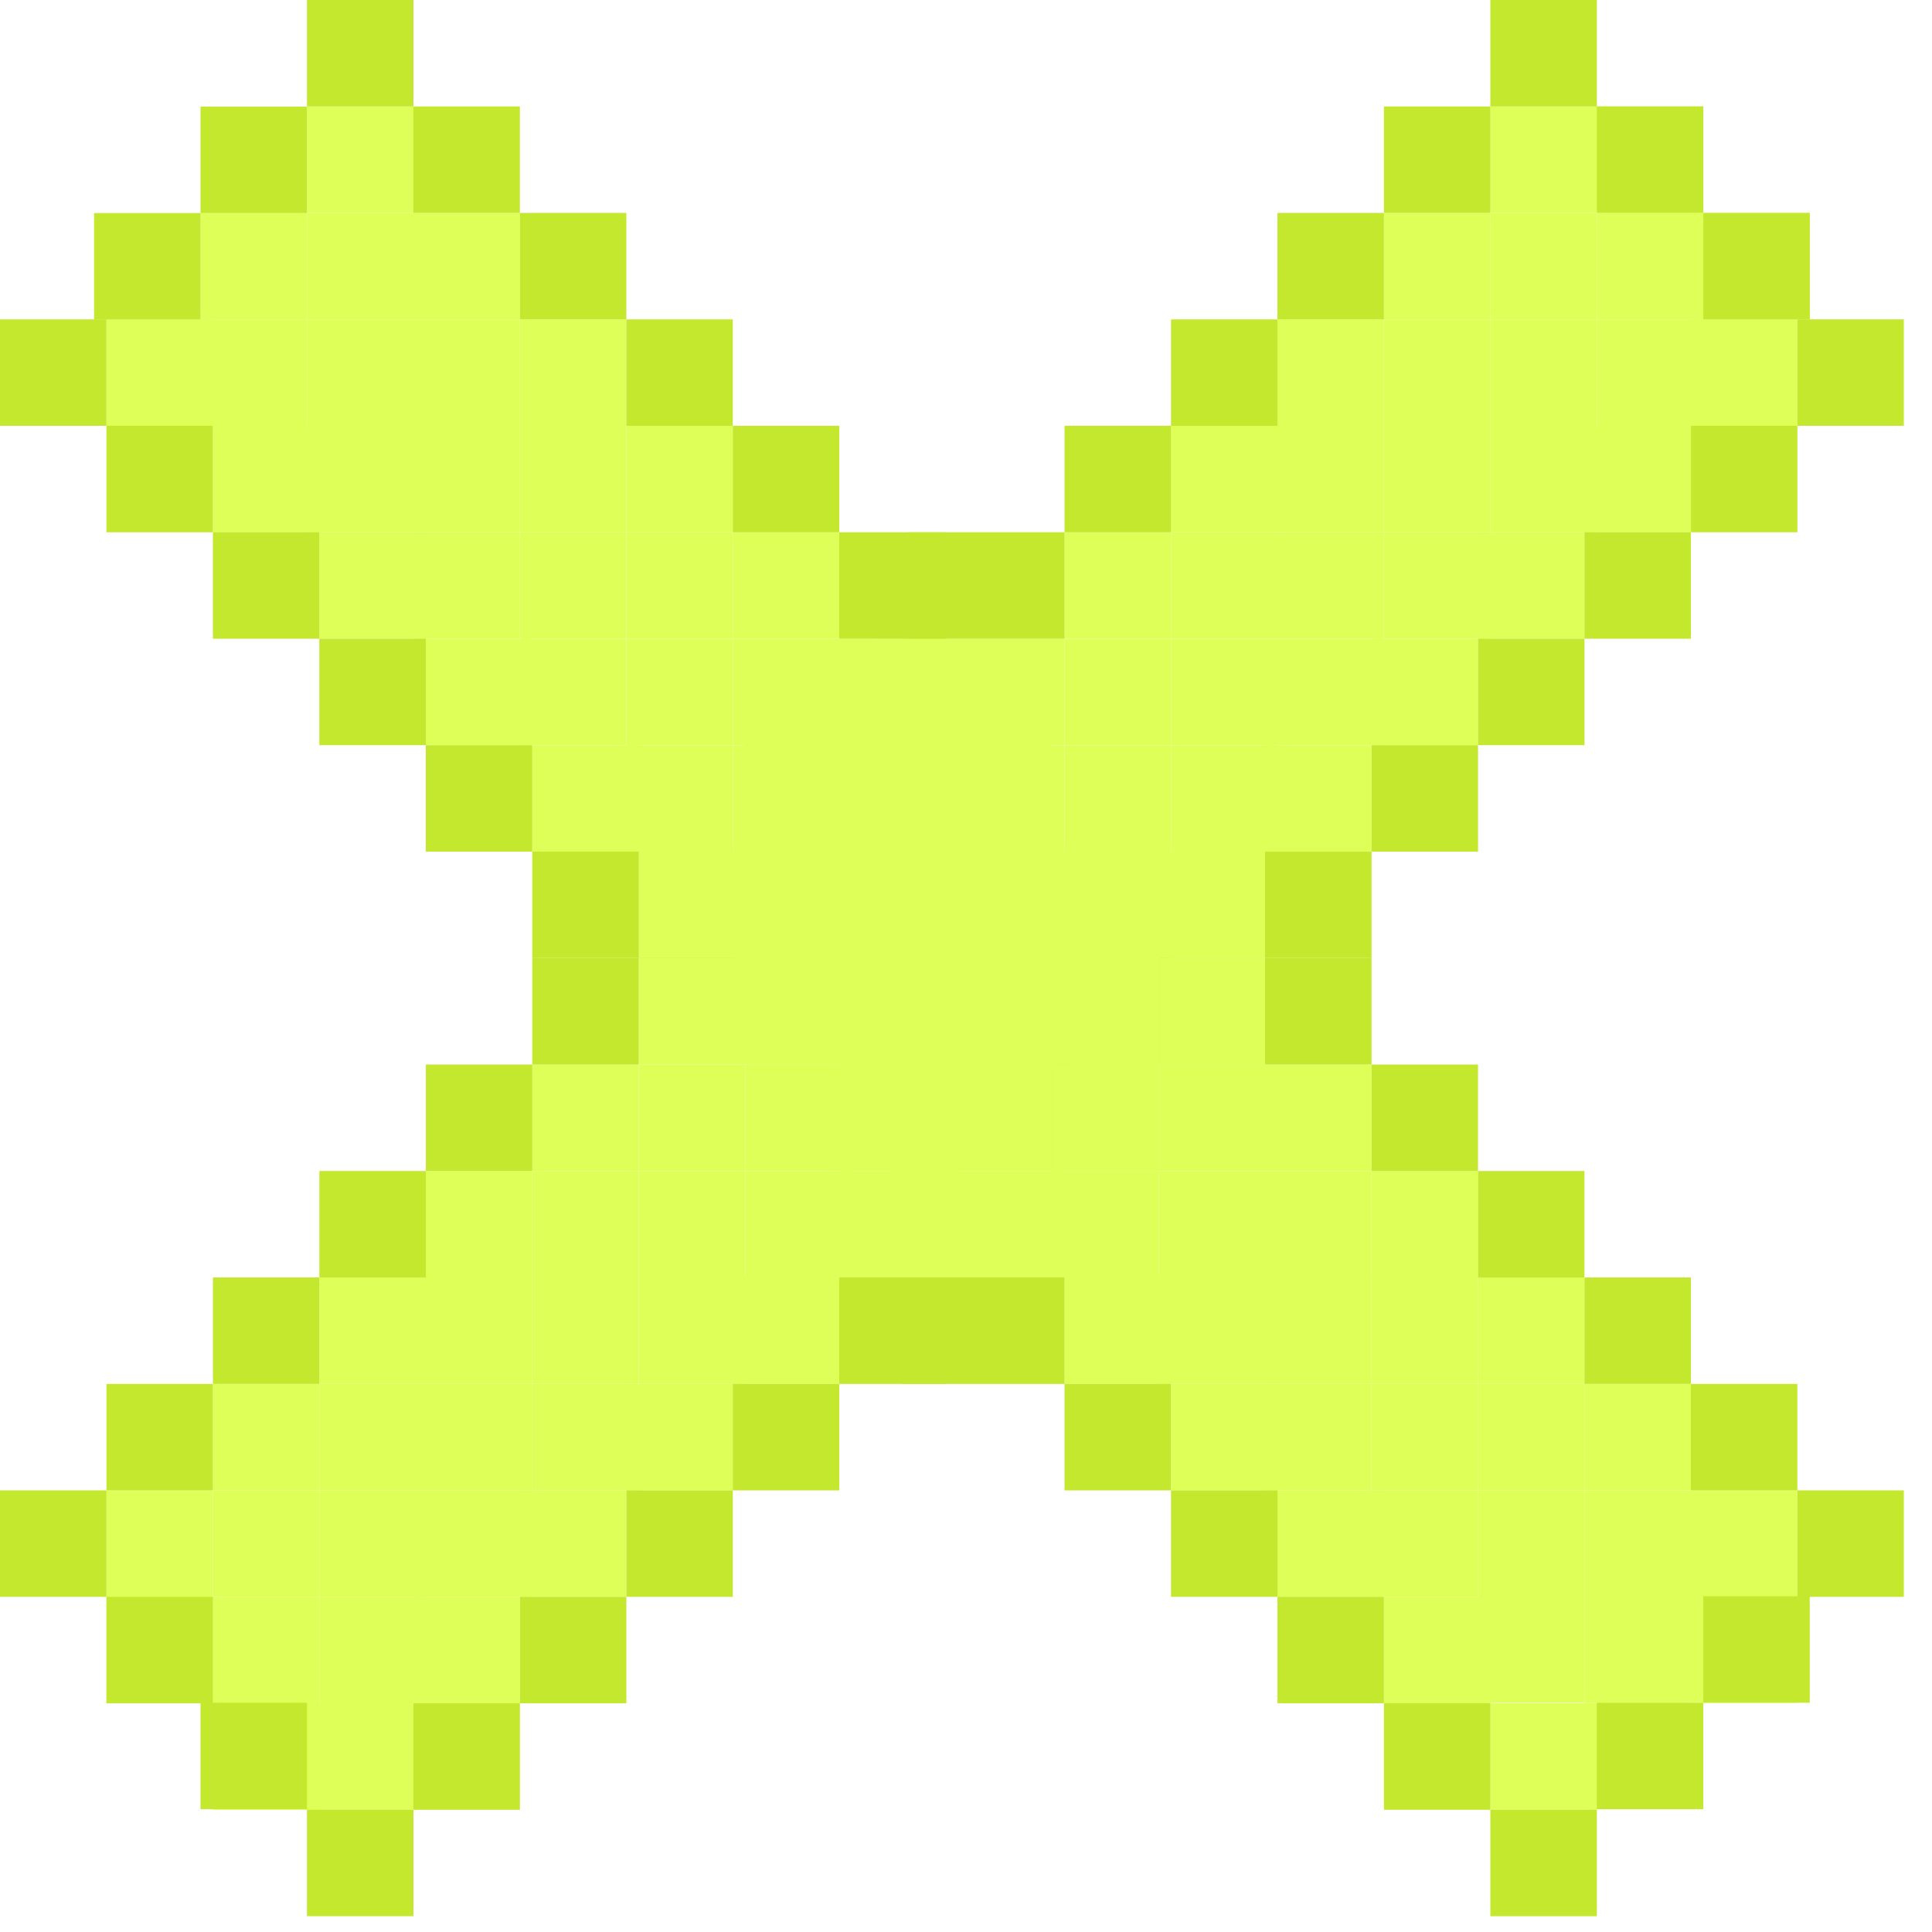
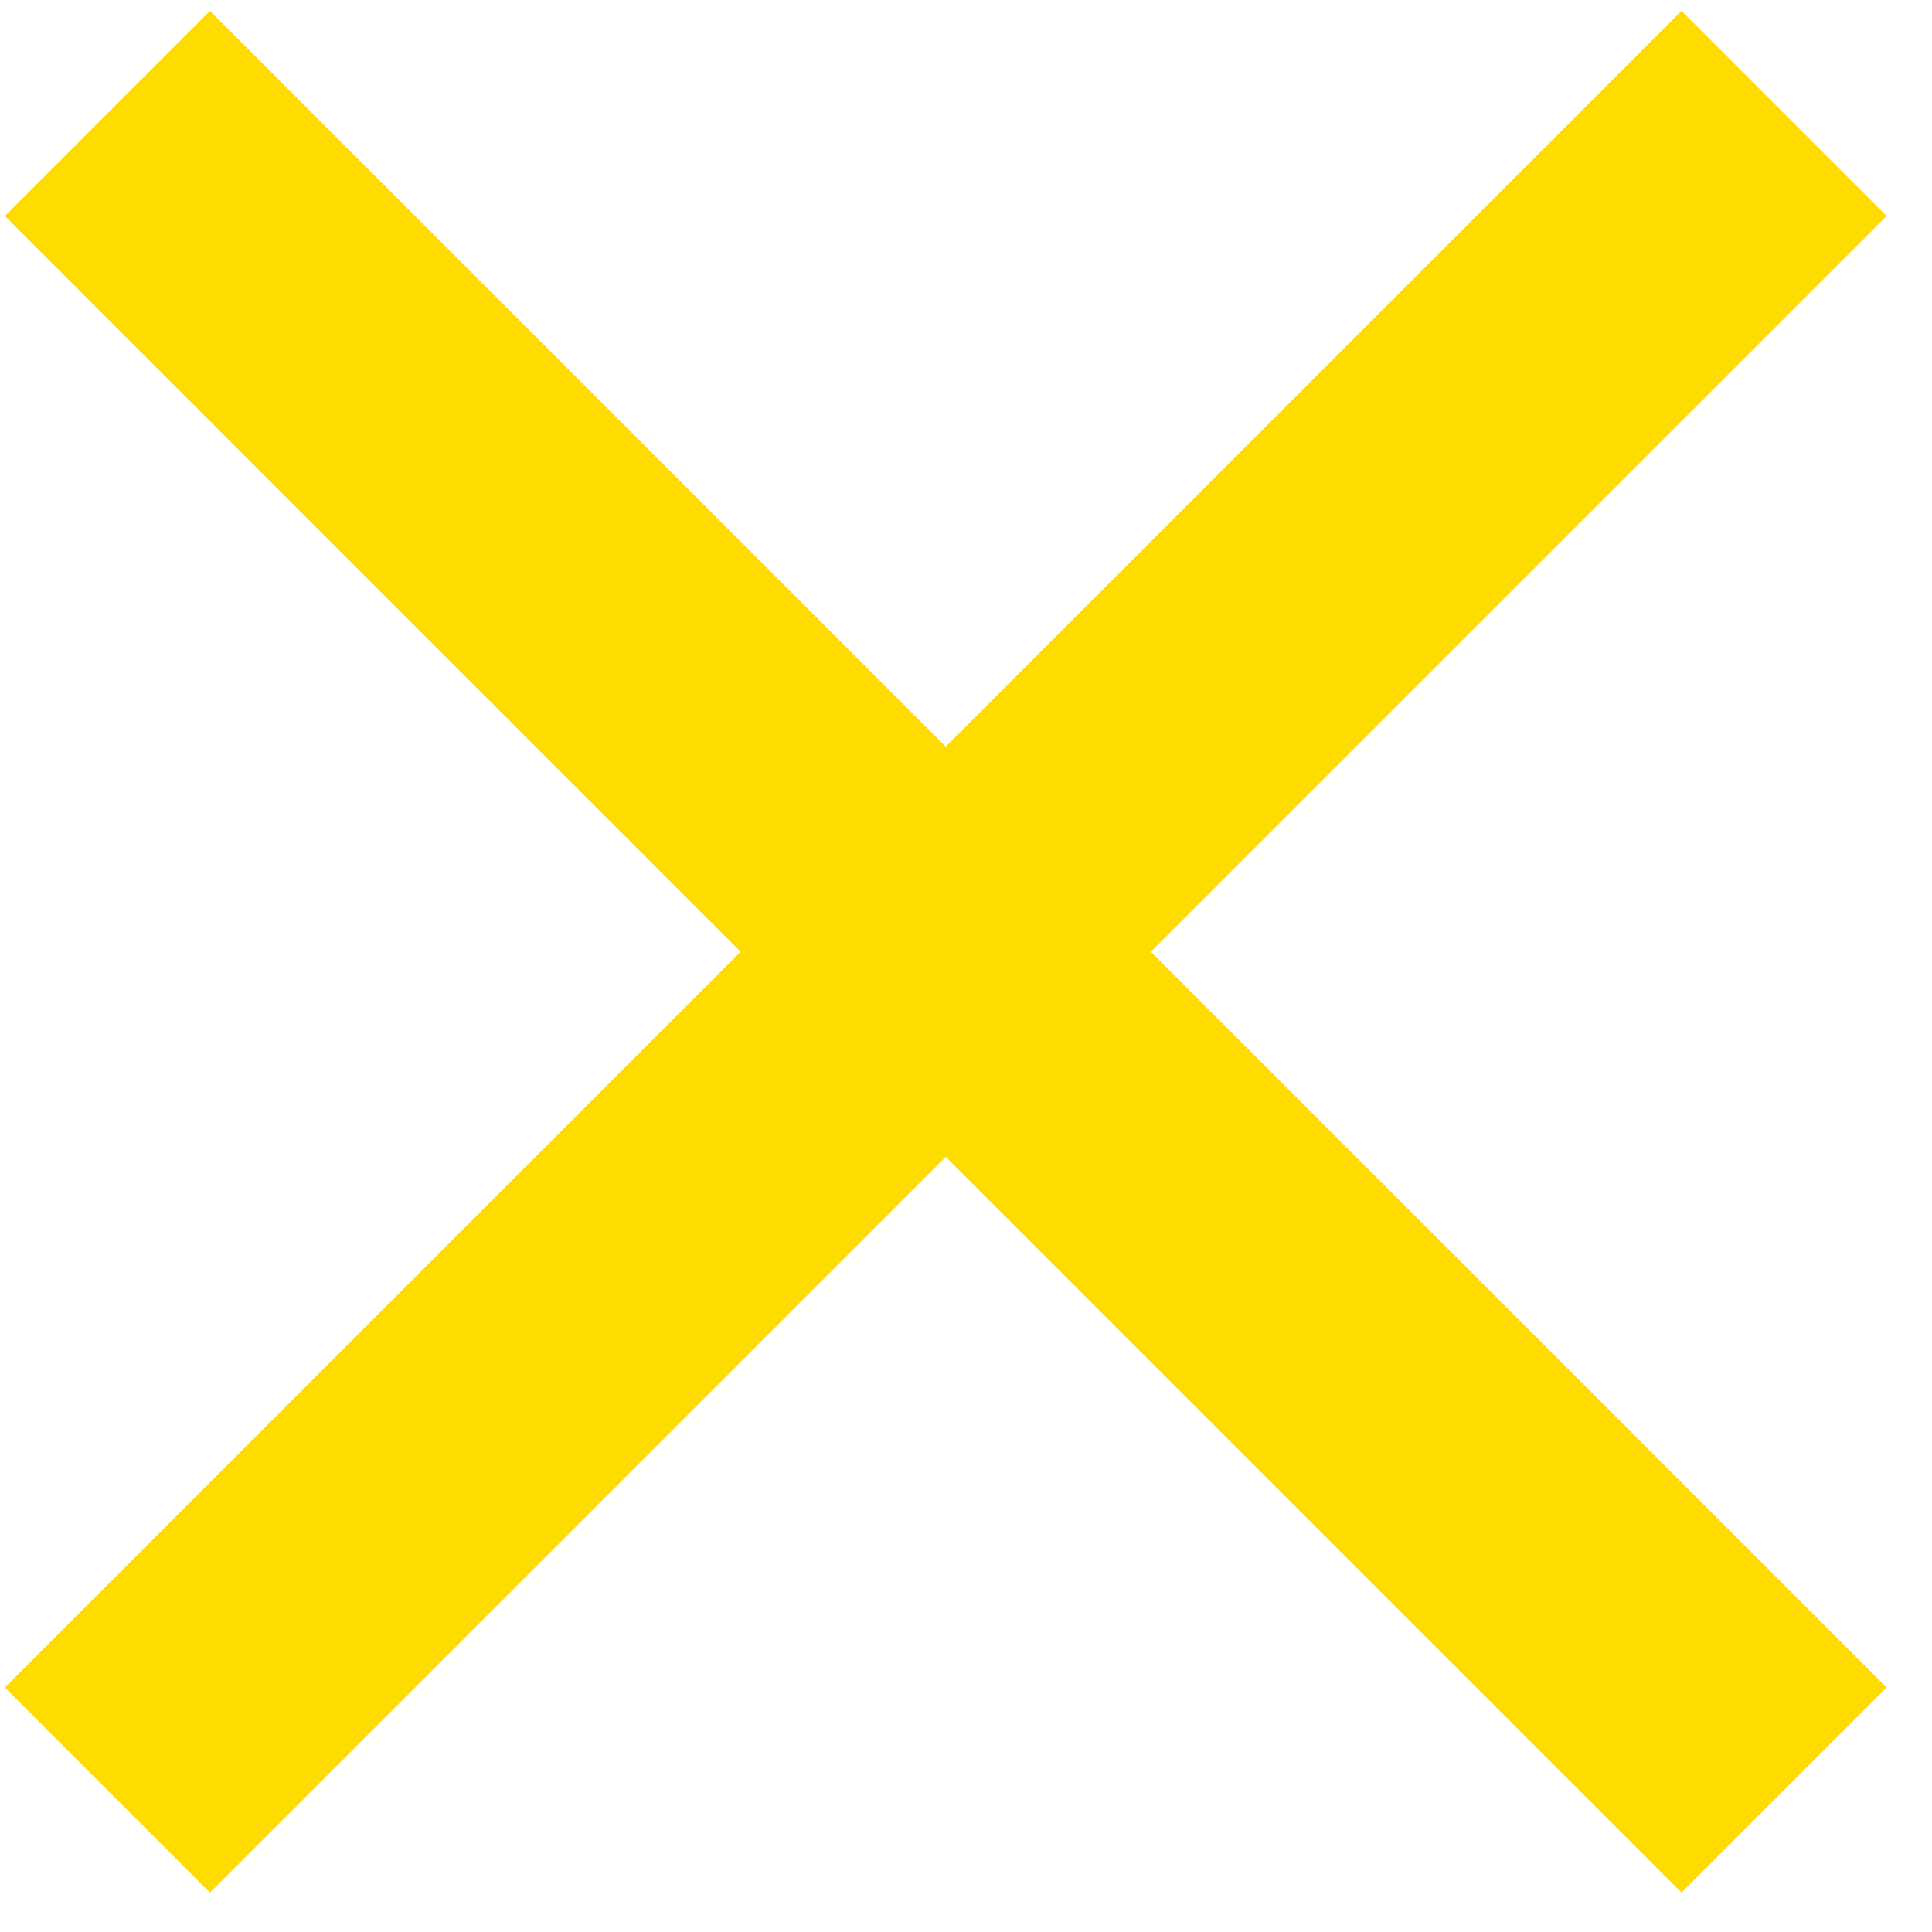
- <svg xmlns="http://www.w3.org/2000/svg" width="48" height="48" viewBox="0 0 48 48" fill="none">
-   <rect x="2.645" y="37.028" width="2.645" height="2.645" fill="#DEFF57" />
-   <rect x="2.645" y="39.673" width="2.645" height="2.645" fill="#DEFF57" />
-   <rect x="5.29" y="39.673" width="2.645" height="2.645" fill="#DEFF57" />
-   <rect x="5.29" y="42.318" width="2.645" height="2.645" fill="#DEFF57" />
-   <rect x="5.29" y="34.383" width="2.645" height="2.645" fill="#DEFF57" />
-   <rect x="5.29" y="37.028" width="2.645" height="2.645" fill="#DEFF57" />
-   <rect x="7.935" y="37.028" width="2.645" height="2.645" fill="#DEFF57" />
-   <rect x="7.935" y="39.673" width="2.645" height="2.645" fill="#DEFF57" />
-   <rect x="7.935" y="31.738" width="2.645" height="2.645" fill="#DEFF57" />
-   <rect x="7.935" y="34.383" width="2.645" height="2.645" fill="#DEFF57" />
-   <rect x="10.58" y="34.383" width="2.645" height="2.645" fill="#DEFF57" />
-   <rect x="10.579" y="37.028" width="2.645" height="2.645" fill="#DEFF57" />
-   <rect x="10.579" y="29.093" width="2.645" height="2.645" fill="#DEFF57" />
-   <rect x="10.579" y="31.738" width="2.645" height="2.645" fill="#DEFF57" />
-   <rect x="13.224" y="31.738" width="2.645" height="2.645" fill="#DEFF57" />
-   <rect x="13.224" y="34.383" width="2.645" height="2.645" fill="#DEFF57" />
-   <rect x="13.224" y="26.448" width="2.645" height="2.645" fill="#DEFF57" />
-   <rect x="13.224" y="29.093" width="2.645" height="2.645" fill="#DEFF57" />
-   <rect x="15.869" y="29.093" width="2.645" height="2.645" fill="#DEFF57" />
-   <rect x="15.869" y="31.738" width="2.645" height="2.645" fill="#DEFF57" />
-   <rect x="15.869" y="23.804" width="2.645" height="2.645" fill="#DEFF57" />
-   <rect x="15.869" y="26.448" width="2.645" height="2.645" fill="#DEFF57" />
-   <rect x="18.514" y="26.448" width="2.645" height="2.645" fill="#DEFF57" />
-   <rect x="18.514" y="29.093" width="2.645" height="2.645" fill="#DEFF57" />
-   <rect x="18.514" y="21.159" width="2.645" height="2.645" fill="#DEFF57" />
-   <rect x="18.514" y="23.804" width="2.645" height="2.645" fill="#DEFF57" />
-   <rect x="21.159" y="23.804" width="2.645" height="2.645" fill="#DEFF57" />
-   <rect x="21.159" y="26.448" width="2.645" height="2.645" fill="#DEFF57" />
-   <rect x="21.159" y="18.514" width="2.645" height="2.645" fill="#DEFF57" />
-   <rect x="21.159" y="21.159" width="2.645" height="2.645" fill="#DEFF57" />
-   <rect x="23.804" y="21.159" width="2.645" height="2.645" fill="#DEFF57" />
-   <rect x="23.804" y="23.804" width="2.645" height="2.645" fill="#DEFF57" />
-   <rect x="21.787" y="15.869" width="4.662" height="2.645" fill="#DEFF57" />
-   <rect x="23.804" y="18.514" width="2.645" height="2.645" fill="#DEFF57" />
-   <rect x="26.448" y="18.514" width="2.645" height="2.645" fill="#DEFF57" />
-   <rect x="26.448" y="21.159" width="2.645" height="2.645" fill="#DEFF57" />
-   <rect x="26.448" y="13.224" width="2.645" height="2.645" fill="#DEFF57" />
-   <rect x="26.448" y="15.869" width="2.645" height="2.645" fill="#DEFF57" />
-   <rect x="29.093" y="15.869" width="2.645" height="2.645" fill="#DEFF57" />
-   <rect x="29.093" y="18.514" width="2.645" height="2.645" fill="#DEFF57" />
-   <rect x="29.093" y="10.579" width="2.645" height="2.645" fill="#DEFF57" />
-   <rect x="29.093" y="13.224" width="2.645" height="2.645" fill="#DEFF57" />
-   <rect x="31.738" y="13.224" width="2.645" height="2.645" fill="#DEFF57" />
-   <rect x="31.738" y="15.869" width="2.645" height="2.645" fill="#DEFF57" />
-   <rect x="31.738" y="7.934" width="2.645" height="2.645" fill="#DEFF57" />
-   <rect x="31.738" y="10.579" width="2.645" height="2.645" fill="#DEFF57" />
-   <rect x="34.383" y="10.579" width="2.645" height="2.645" fill="#DEFF57" />
-   <rect x="34.383" y="13.224" width="2.645" height="2.645" fill="#DEFF57" />
-   <rect x="34.383" y="5.29" width="2.645" height="2.645" fill="#DEFF57" />
-   <rect x="34.383" y="7.934" width="2.645" height="2.645" fill="#DEFF57" />
-   <rect x="37.028" y="7.934" width="2.645" height="2.645" fill="#DEFF57" />
-   <rect x="37.028" y="10.579" width="2.645" height="2.645" fill="#DEFF57" />
-   <rect x="37.028" y="2.645" width="2.645" height="2.645" fill="#DEFF57" />
-   <rect x="37.028" y="5.29" width="2.645" height="2.645" fill="#DEFF57" />
-   <rect x="39.673" y="5.29" width="2.645" height="2.645" fill="#DEFF57" />
-   <rect x="39.673" y="7.934" width="2.645" height="2.645" fill="#DEFF57" />
-   <rect x="39.673" y="2.645" width="2.645" height="2.645" fill="#DEFF57" />
-   <rect x="42.318" y="5.29" width="2.645" height="2.645" fill="#DEFF57" />
-   <rect x="7.627" y="42.318" width="2.645" height="2.645" fill="#DEFF57" />
-   <rect x="10.272" y="39.673" width="2.645" height="2.645" fill="#DEFF57" />
-   <rect x="12.917" y="37.028" width="2.645" height="2.645" fill="#DEFF57" />
-   <rect x="15.562" y="34.383" width="2.645" height="2.645" fill="#DEFF57" />
-   <rect x="18.207" y="31.738" width="2.645" height="2.645" fill="#DEFF57" />
-   <rect x="20.852" y="29.093" width="2.645" height="2.645" fill="#DEFF57" />
-   <rect x="23.496" y="26.448" width="2.645" height="2.645" fill="#DEFF57" />
-   <rect x="26.141" y="23.804" width="2.645" height="2.645" fill="#DEFF57" />
-   <rect x="28.786" y="21.159" width="2.645" height="2.645" fill="#DEFF57" />
-   <rect x="31.431" y="18.514" width="2.645" height="2.645" fill="#DEFF57" />
-   <rect x="34.076" y="15.869" width="2.645" height="2.645" fill="#DEFF57" />
-   <rect x="36.721" y="13.224" width="2.645" height="2.645" fill="#DEFF57" />
-   <rect x="39.366" y="10.579" width="2.645" height="2.645" fill="#DEFF57" />
-   <rect x="42.011" y="7.934" width="2.645" height="2.645" fill="#DEFF57" />
-   <rect x="7.627" y="44.962" width="2.645" height="2.645" fill="#C3E82D" />
-   <rect x="10.272" y="42.318" width="2.645" height="2.645" fill="#C3E82D" />
-   <rect x="12.917" y="39.673" width="2.645" height="2.645" fill="#C3E82D" />
-   <rect x="15.562" y="37.028" width="2.645" height="2.645" fill="#C3E82D" />
-   <rect x="18.206" y="34.383" width="2.645" height="2.645" fill="#C3E82D" />
-   <rect x="20.851" y="31.738" width="2.645" height="2.645" fill="#C3E82D" />
-   <rect x="26.141" y="26.448" width="2.645" height="2.645" fill="#C3E82D" />
-   <rect x="28.786" y="23.804" width="2.645" height="2.645" fill="#C3E82D" />
-   <rect x="31.431" y="21.159" width="2.645" height="2.645" fill="#C3E82D" />
-   <rect x="34.076" y="18.514" width="2.645" height="2.645" fill="#C3E82D" />
-   <rect x="36.721" y="15.869" width="2.645" height="2.645" fill="#C3E82D" />
-   <rect x="39.365" y="13.224" width="2.645" height="2.645" fill="#C3E82D" />
-   <rect x="42.011" y="10.579" width="2.645" height="2.645" fill="#C3E82D" />
-   <rect x="44.655" y="7.934" width="2.645" height="2.645" fill="#C3E82D" />
-   <rect x="2.645" y="39.673" width="2.645" height="2.645" fill="#C3E82D" />
-   <rect x="4.982" y="42.304" width="2.645" height="2.645" fill="#C3E82D" />
-   <rect y="37.028" width="2.645" height="2.645" fill="#C3E82D" />
-   <rect x="2.645" y="34.383" width="2.645" height="2.645" fill="#C3E82D" />
-   <rect x="5.29" y="31.738" width="2.645" height="2.645" fill="#C3E82D" />
-   <rect x="7.935" y="29.093" width="2.645" height="2.645" fill="#C3E82D" />
-   <rect x="10.58" y="26.448" width="2.645" height="2.645" fill="#C3E82D" />
-   <rect x="13.224" y="23.804" width="2.645" height="2.645" fill="#C3E82D" />
-   <rect x="15.869" y="21.159" width="2.645" height="2.645" fill="#C3E82D" />
-   <rect x="18.514" y="18.514" width="2.645" height="2.645" fill="#C3E82D" />
-   <rect x="22.559" y="13.224" width="3.89" height="2.645" fill="#C3E82D" />
-   <rect x="26.449" y="10.579" width="2.645" height="2.645" fill="#C3E82D" />
-   <rect x="29.093" y="7.935" width="2.645" height="2.645" fill="#C3E82D" />
-   <rect x="31.738" y="5.29" width="2.645" height="2.645" fill="#C3E82D" />
-   <rect x="34.383" y="2.645" width="2.645" height="2.645" fill="#C3E82D" />
-   <rect x="37.028" y="3.05176e-05" width="2.645" height="2.645" fill="#C3E82D" />
-   <rect x="39.673" y="2.643" width="2.645" height="2.645" fill="#C3E82D" />
-   <rect x="42.318" y="5.29" width="2.645" height="2.645" fill="#C3E82D" />
-   <rect width="2.645" height="2.645" transform="matrix(-1 0 0 1 44.655 37.028)" fill="#DEFF57" />
-   <rect width="2.645" height="2.645" transform="matrix(-1 0 0 1 44.655 39.6592)" fill="#DEFF57" />
-   <rect width="2.645" height="2.645" transform="matrix(-1 0 0 1 42.0103 39.6592)" fill="#DEFF57" />
-   <rect width="2.645" height="2.645" transform="matrix(-1 0 0 1 42.0103 42.3041)" fill="#DEFF57" />
-   <rect width="2.645" height="2.645" transform="matrix(-1 0 0 1 42.0103 34.3831)" fill="#DEFF57" />
-   <rect width="2.645" height="2.645" transform="matrix(-1 0 0 1 42.0103 37.028)" fill="#DEFF57" />
-   <rect width="2.645" height="2.645" transform="matrix(-1 0 0 1 39.3652 37.028)" fill="#DEFF57" />
-   <rect width="2.645" height="2.645" transform="matrix(-1 0 0 1 39.3655 39.6592)" fill="#DEFF57" />
-   <rect width="2.645" height="2.645" transform="matrix(-1 0 0 1 39.3655 31.7383)" fill="#DEFF57" />
-   <rect width="2.645" height="2.645" transform="matrix(-1 0 0 1 39.3652 34.3831)" fill="#DEFF57" />
-   <rect width="2.645" height="2.645" transform="matrix(-1 0 0 1 36.7205 34.3831)" fill="#DEFF57" />
-   <rect width="2.645" height="2.645" transform="matrix(-1 0 0 1 36.7205 37.028)" fill="#DEFF57" />
-   <rect width="2.645" height="2.645" transform="matrix(-1 0 0 1 36.7205 29.0934)" fill="#DEFF57" />
-   <rect width="2.645" height="2.645" transform="matrix(-1 0 0 1 36.7205 31.7383)" fill="#DEFF57" />
-   <rect width="2.645" height="2.645" transform="matrix(-1 0 0 1 34.0757 31.7383)" fill="#DEFF57" />
-   <rect width="2.645" height="2.645" transform="matrix(-1 0 0 1 34.0757 34.3831)" fill="#DEFF57" />
-   <rect width="2.645" height="2.645" transform="matrix(-1 0 0 1 34.0757 26.4485)" fill="#DEFF57" />
-   <rect width="2.645" height="2.645" transform="matrix(-1 0 0 1 34.0757 29.0934)" fill="#DEFF57" />
-   <rect width="2.645" height="2.645" transform="matrix(-1 0 0 1 31.4307 29.0934)" fill="#DEFF57" />
-   <rect width="2.645" height="2.645" transform="matrix(-1 0 0 1 31.4307 31.7383)" fill="#DEFF57" />
-   <rect width="2.645" height="2.645" transform="matrix(-1 0 0 1 31.4307 23.8037)" fill="#DEFF57" />
-   <rect width="2.645" height="2.645" transform="matrix(-1 0 0 1 31.4307 26.4485)" fill="#DEFF57" />
-   <rect width="2.645" height="2.645" transform="matrix(-1 0 0 1 28.7859 26.4485)" fill="#DEFF57" />
-   <rect width="2.645" height="2.645" transform="matrix(-1 0 0 1 28.7859 29.0934)" fill="#DEFF57" />
-   <rect width="2.645" height="2.645" transform="matrix(-1 0 0 1 28.7859 21.1588)" fill="#DEFF57" />
-   <rect width="2.645" height="2.645" transform="matrix(-1 0 0 1 28.7859 23.8037)" fill="#DEFF57" />
-   <rect width="2.645" height="2.645" transform="matrix(-1 0 0 1 26.1411 23.8037)" fill="#DEFF57" />
-   <rect width="2.645" height="2.645" transform="matrix(-1 0 0 1 26.1411 26.4485)" fill="#DEFF57" />
-   <rect width="2.645" height="2.645" transform="matrix(-1 0 0 1 26.1411 18.5139)" fill="#DEFF57" />
-   <rect width="2.645" height="2.645" transform="matrix(-1 0 0 1 26.1411 21.1588)" fill="#DEFF57" />
-   <rect width="2.645" height="2.645" transform="matrix(-1 0 0 1 23.4961 21.1588)" fill="#DEFF57" />
-   <rect width="2.645" height="2.645" transform="matrix(-1 0 0 1 23.4961 23.8037)" fill="#DEFF57" />
-   <rect width="2.645" height="2.645" transform="matrix(-1 0 0 1 23.4961 15.8689)" fill="#DEFF57" />
-   <rect width="2.645" height="2.645" transform="matrix(-1 0 0 1 23.4961 18.5139)" fill="#DEFF57" />
-   <rect width="2.645" height="2.645" transform="matrix(-1 0 0 1 20.8513 18.5139)" fill="#DEFF57" />
-   <rect width="2.645" height="2.645" transform="matrix(-1 0 0 1 20.8513 21.1588)" fill="#DEFF57" />
-   <rect width="2.645" height="2.645" transform="matrix(-1 0 0 1 20.8513 13.2241)" fill="#DEFF57" />
-   <rect width="2.645" height="2.645" transform="matrix(-1 0 0 1 20.8513 15.8689)" fill="#DEFF57" />
-   <rect width="2.645" height="2.645" transform="matrix(-1 0 0 1 18.2065 15.8689)" fill="#DEFF57" />
-   <rect width="2.645" height="2.645" transform="matrix(-1 0 0 1 18.2065 18.5139)" fill="#DEFF57" />
-   <rect width="2.645" height="2.645" transform="matrix(-1 0 0 1 18.2065 10.5793)" fill="#DEFF57" />
-   <rect width="2.645" height="2.645" transform="matrix(-1 0 0 1 18.2065 13.2241)" fill="#DEFF57" />
-   <rect width="2.645" height="2.645" transform="matrix(-1 0 0 1 15.5618 13.2241)" fill="#DEFF57" />
-   <rect width="2.645" height="2.645" transform="matrix(-1 0 0 1 15.5615 15.8689)" fill="#DEFF57" />
-   <rect width="2.645" height="2.645" transform="matrix(-1 0 0 1 15.5618 7.93442)" fill="#DEFF57" />
-   <rect width="2.645" height="2.645" transform="matrix(-1 0 0 1 15.5618 10.5793)" fill="#DEFF57" />
-   <rect width="2.645" height="2.645" transform="matrix(-1 0 0 1 12.9167 10.5793)" fill="#DEFF57" />
-   <rect width="2.645" height="2.645" transform="matrix(-1 0 0 1 12.9167 13.2241)" fill="#DEFF57" />
-   <rect width="2.645" height="2.645" transform="matrix(-1 0 0 1 12.9167 5.28961)" fill="#DEFF57" />
-   <rect width="2.645" height="2.645" transform="matrix(-1 0 0 1 12.9167 7.93442)" fill="#DEFF57" />
-   <rect width="2.645" height="2.645" transform="matrix(-1 0 0 1 10.272 7.93442)" fill="#DEFF57" />
-   <rect width="2.645" height="2.645" transform="matrix(-1 0 0 1 10.2717 10.5793)" fill="#DEFF57" />
-   <rect width="2.645" height="2.645" transform="matrix(-1 0 0 1 10.272 2.64462)" fill="#DEFF57" />
-   <rect width="2.645" height="2.645" transform="matrix(-1 0 0 1 10.272 5.28961)" fill="#DEFF57" />
-   <rect width="2.645" height="2.645" transform="matrix(-1 0 0 1 7.6272 5.28961)" fill="#DEFF57" />
-   <rect width="2.645" height="2.645" transform="matrix(-1 0 0 1 7.6272 7.93442)" fill="#DEFF57" />
-   <rect width="2.645" height="2.645" transform="matrix(-1 0 0 1 39.6729 42.3176)" fill="#DEFF57" />
-   <rect width="2.645" height="2.645" transform="matrix(-1 0 0 1 37.0281 39.6728)" fill="#DEFF57" />
-   <rect width="2.645" height="2.645" transform="matrix(-1 0 0 1 34.3831 37.0278)" fill="#DEFF57" />
-   <rect width="2.645" height="2.645" transform="matrix(-1 0 0 1 31.7383 34.383)" fill="#DEFF57" />
-   <rect width="2.645" height="2.645" transform="matrix(-1 0 0 1 29.0933 31.7383)" fill="#DEFF57" />
-   <rect width="4.331" height="2.645" transform="matrix(-1 0 0 1 26.4485 29.0935)" fill="#DEFF57" />
-   <rect width="2.645" height="2.645" transform="matrix(-1 0 0 1 23.8037 26.4485)" fill="#DEFF57" />
-   <rect width="2.645" height="2.645" transform="matrix(-1 0 0 1 21.1587 23.8037)" fill="#DEFF57" />
-   <rect width="2.645" height="2.645" transform="matrix(-1 0 0 1 18.5139 21.1587)" fill="#DEFF57" />
-   <rect width="2.645" height="2.645" transform="matrix(-1 0 0 1 15.8691 18.5139)" fill="#DEFF57" />
-   <rect width="2.645" height="2.645" transform="matrix(-1 0 0 1 13.2241 15.8689)" fill="#DEFF57" />
-   <rect width="2.645" height="2.645" transform="matrix(-1 0 0 1 10.5793 13.2242)" fill="#DEFF57" />
-   <rect width="2.645" height="2.645" transform="matrix(-1 0 0 1 7.93457 10.5794)" fill="#DEFF57" />
-   <rect width="2.645" height="2.645" transform="matrix(-1 0 0 1 5.28955 7.93439)" fill="#DEFF57" />
-   <rect width="2.645" height="2.645" transform="matrix(-1 0 0 1 39.6729 44.9625)" fill="#C3E82D" />
-   <rect width="2.645" height="2.645" transform="matrix(-1 0 0 1 37.0281 42.3176)" fill="#C3E82D" />
-   <rect width="2.645" height="2.645" transform="matrix(-1 0 0 1 34.3831 39.6728)" fill="#C3E82D" />
-   <rect width="2.645" height="2.645" transform="matrix(-1 0 0 1 31.7383 37.0279)" fill="#C3E82D" />
-   <rect width="2.645" height="2.645" transform="matrix(-1 0 0 1 29.0933 34.383)" fill="#C3E82D" />
-   <rect width="4.055" height="2.645" transform="matrix(-1 0 0 1 26.4485 31.7382)" fill="#C3E82D" />
-   <rect width="2.645" height="2.645" transform="matrix(-1 0 0 1 15.8689 21.1586)" fill="#C3E82D" />
-   <rect width="2.645" height="2.645" transform="matrix(-1 0 0 1 13.2241 18.5138)" fill="#C3E82D" />
-   <rect width="2.645" height="2.645" transform="matrix(-1 0 0 1 10.5791 15.8689)" fill="#C3E82D" />
-   <rect width="2.645" height="2.645" transform="matrix(-1 0 0 1 7.93433 13.2241)" fill="#C3E82D" />
-   <rect width="2.645" height="2.645" transform="matrix(-1 0 0 1 5.28931 10.5793)" fill="#C3E82D" />
-   <rect width="2.645" height="2.645" transform="matrix(-1 0 0 1 2.64453 7.93433)" fill="#C3E82D" />
-   <rect width="2.645" height="2.645" transform="matrix(-1 0 0 1 44.9624 39.6592)" fill="#C3E82D" />
-   <rect width="2.645" height="2.645" transform="matrix(-1 0 0 1 42.3176 42.3041)" fill="#C3E82D" />
-   <rect width="2.645" height="2.645" transform="matrix(-1 0 0 1 47.2998 37.028)" fill="#C3E82D" />
-   <rect width="2.645" height="2.645" transform="matrix(-1 0 0 1 44.655 34.3831)" fill="#C3E82D" />
-   <rect width="2.645" height="2.645" transform="matrix(-1 0 0 1 42.0103 31.7383)" fill="#C3E82D" />
-   <rect width="2.645" height="2.645" transform="matrix(-1 0 0 1 39.3652 29.0934)" fill="#C3E82D" />
-   <rect width="2.645" height="2.645" transform="matrix(-1 0 0 1 36.7205 26.4485)" fill="#C3E82D" />
-   <rect width="2.645" height="2.645" transform="matrix(-1 0 0 1 34.0757 23.8037)" fill="#C3E82D" />
-   <rect width="2.645" height="2.645" transform="matrix(-1 0 0 1 23.4961 13.2243)" fill="#C3E82D" />
-   <rect width="2.645" height="2.645" transform="matrix(-1 0 0 1 20.8513 10.5793)" fill="#C3E82D" />
-   <rect width="2.645" height="2.645" transform="matrix(-1 0 0 1 18.2063 7.9346)" fill="#C3E82D" />
-   <rect width="2.645" height="2.645" transform="matrix(-1 0 0 1 15.5615 5.28961)" fill="#C3E82D" />
-   <rect width="2.645" height="2.645" transform="matrix(-1 0 0 1 12.9165 2.64481)" fill="#C3E82D" />
-   <rect width="2.645" height="2.645" transform="matrix(-1 0 0 1 10.272 0)" fill="#C3E82D" />
-   <rect width="2.645" height="2.645" transform="matrix(-1 0 0 1 7.62671 2.64783)" fill="#C3E82D" />
-   <rect width="2.645" height="2.645" transform="matrix(-1 0 0 1 4.98193 5.29272)" fill="#C3E82D" />
+ <svg xmlns="http://www.w3.org/2000/svg" width="40" height="40" viewBox="0 0 40 40" fill="none">
+   <path d="M2.226 2.351L36.935 37.059" stroke="#FFDC00" stroke-width="6" />
+   <path d="M2.226 2.351L36.935 37.059" stroke="#FFDC00" stroke-width="6" />
+   <path d="M2.226 37.059L36.935 2.351" stroke="#FFDC00" stroke-width="6" />
+   <path d="M2.226 37.059L36.935 2.351" stroke="#FFDC00" stroke-width="6" />
</svg>
